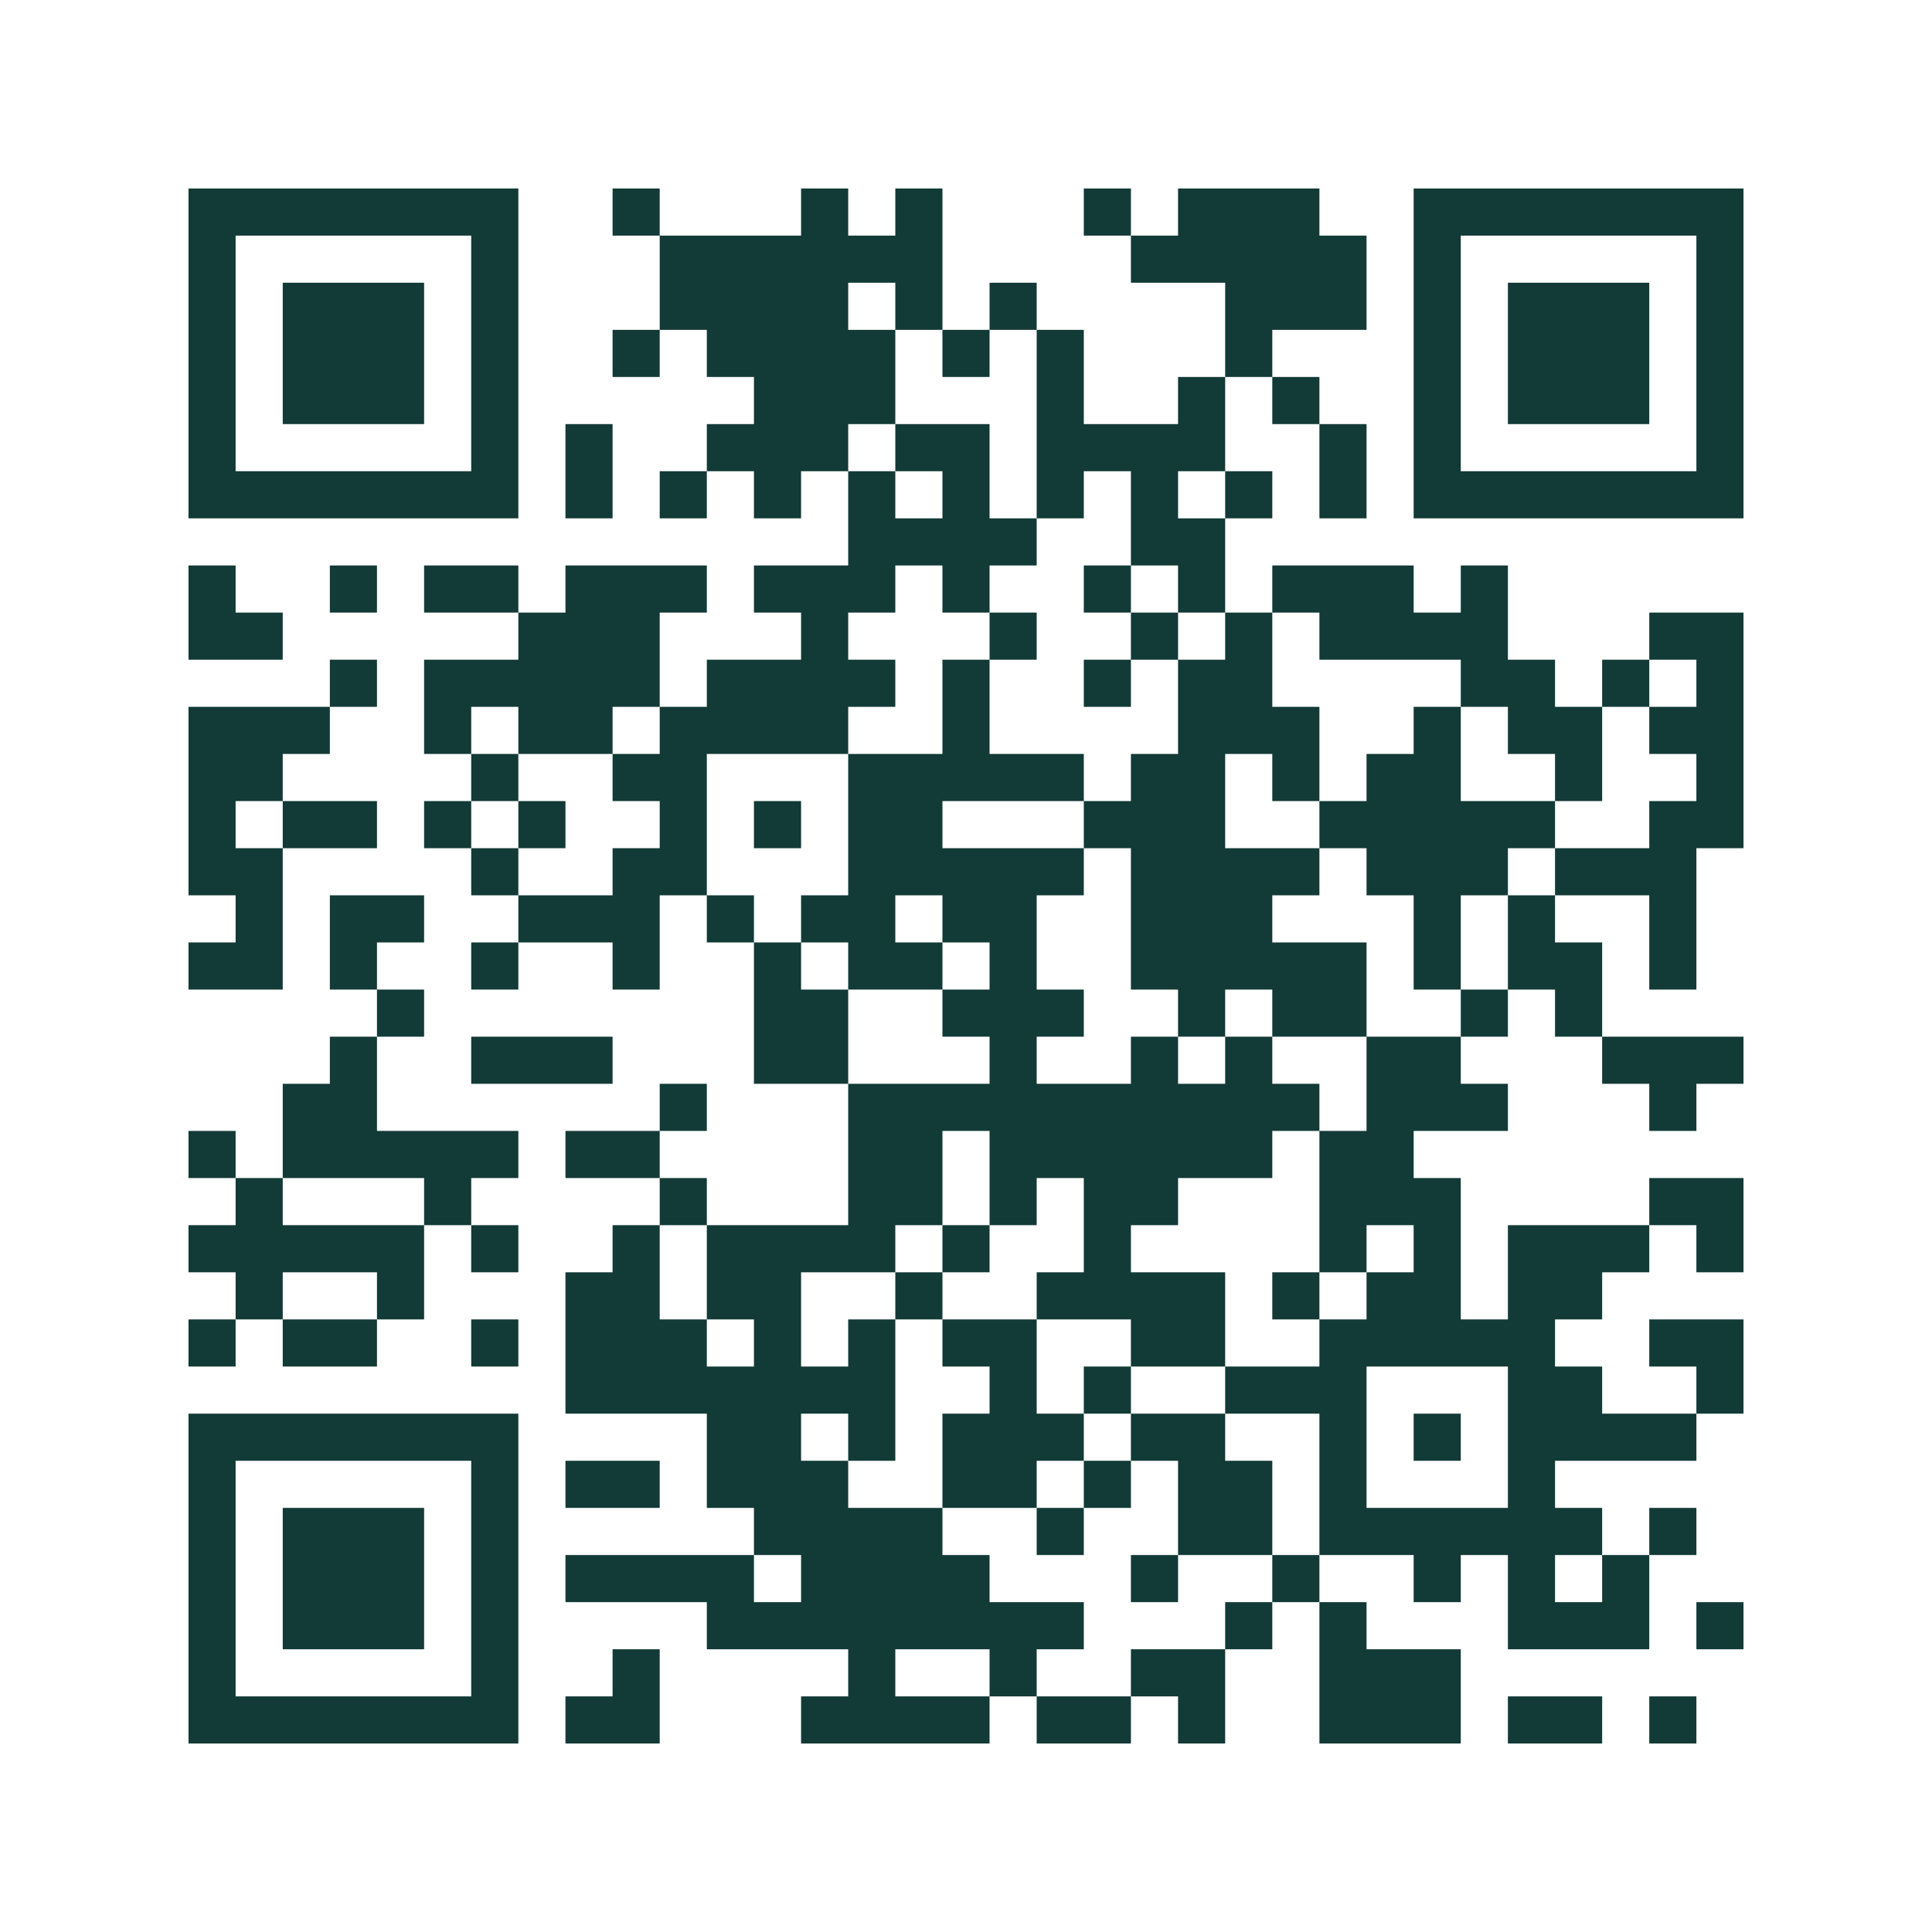
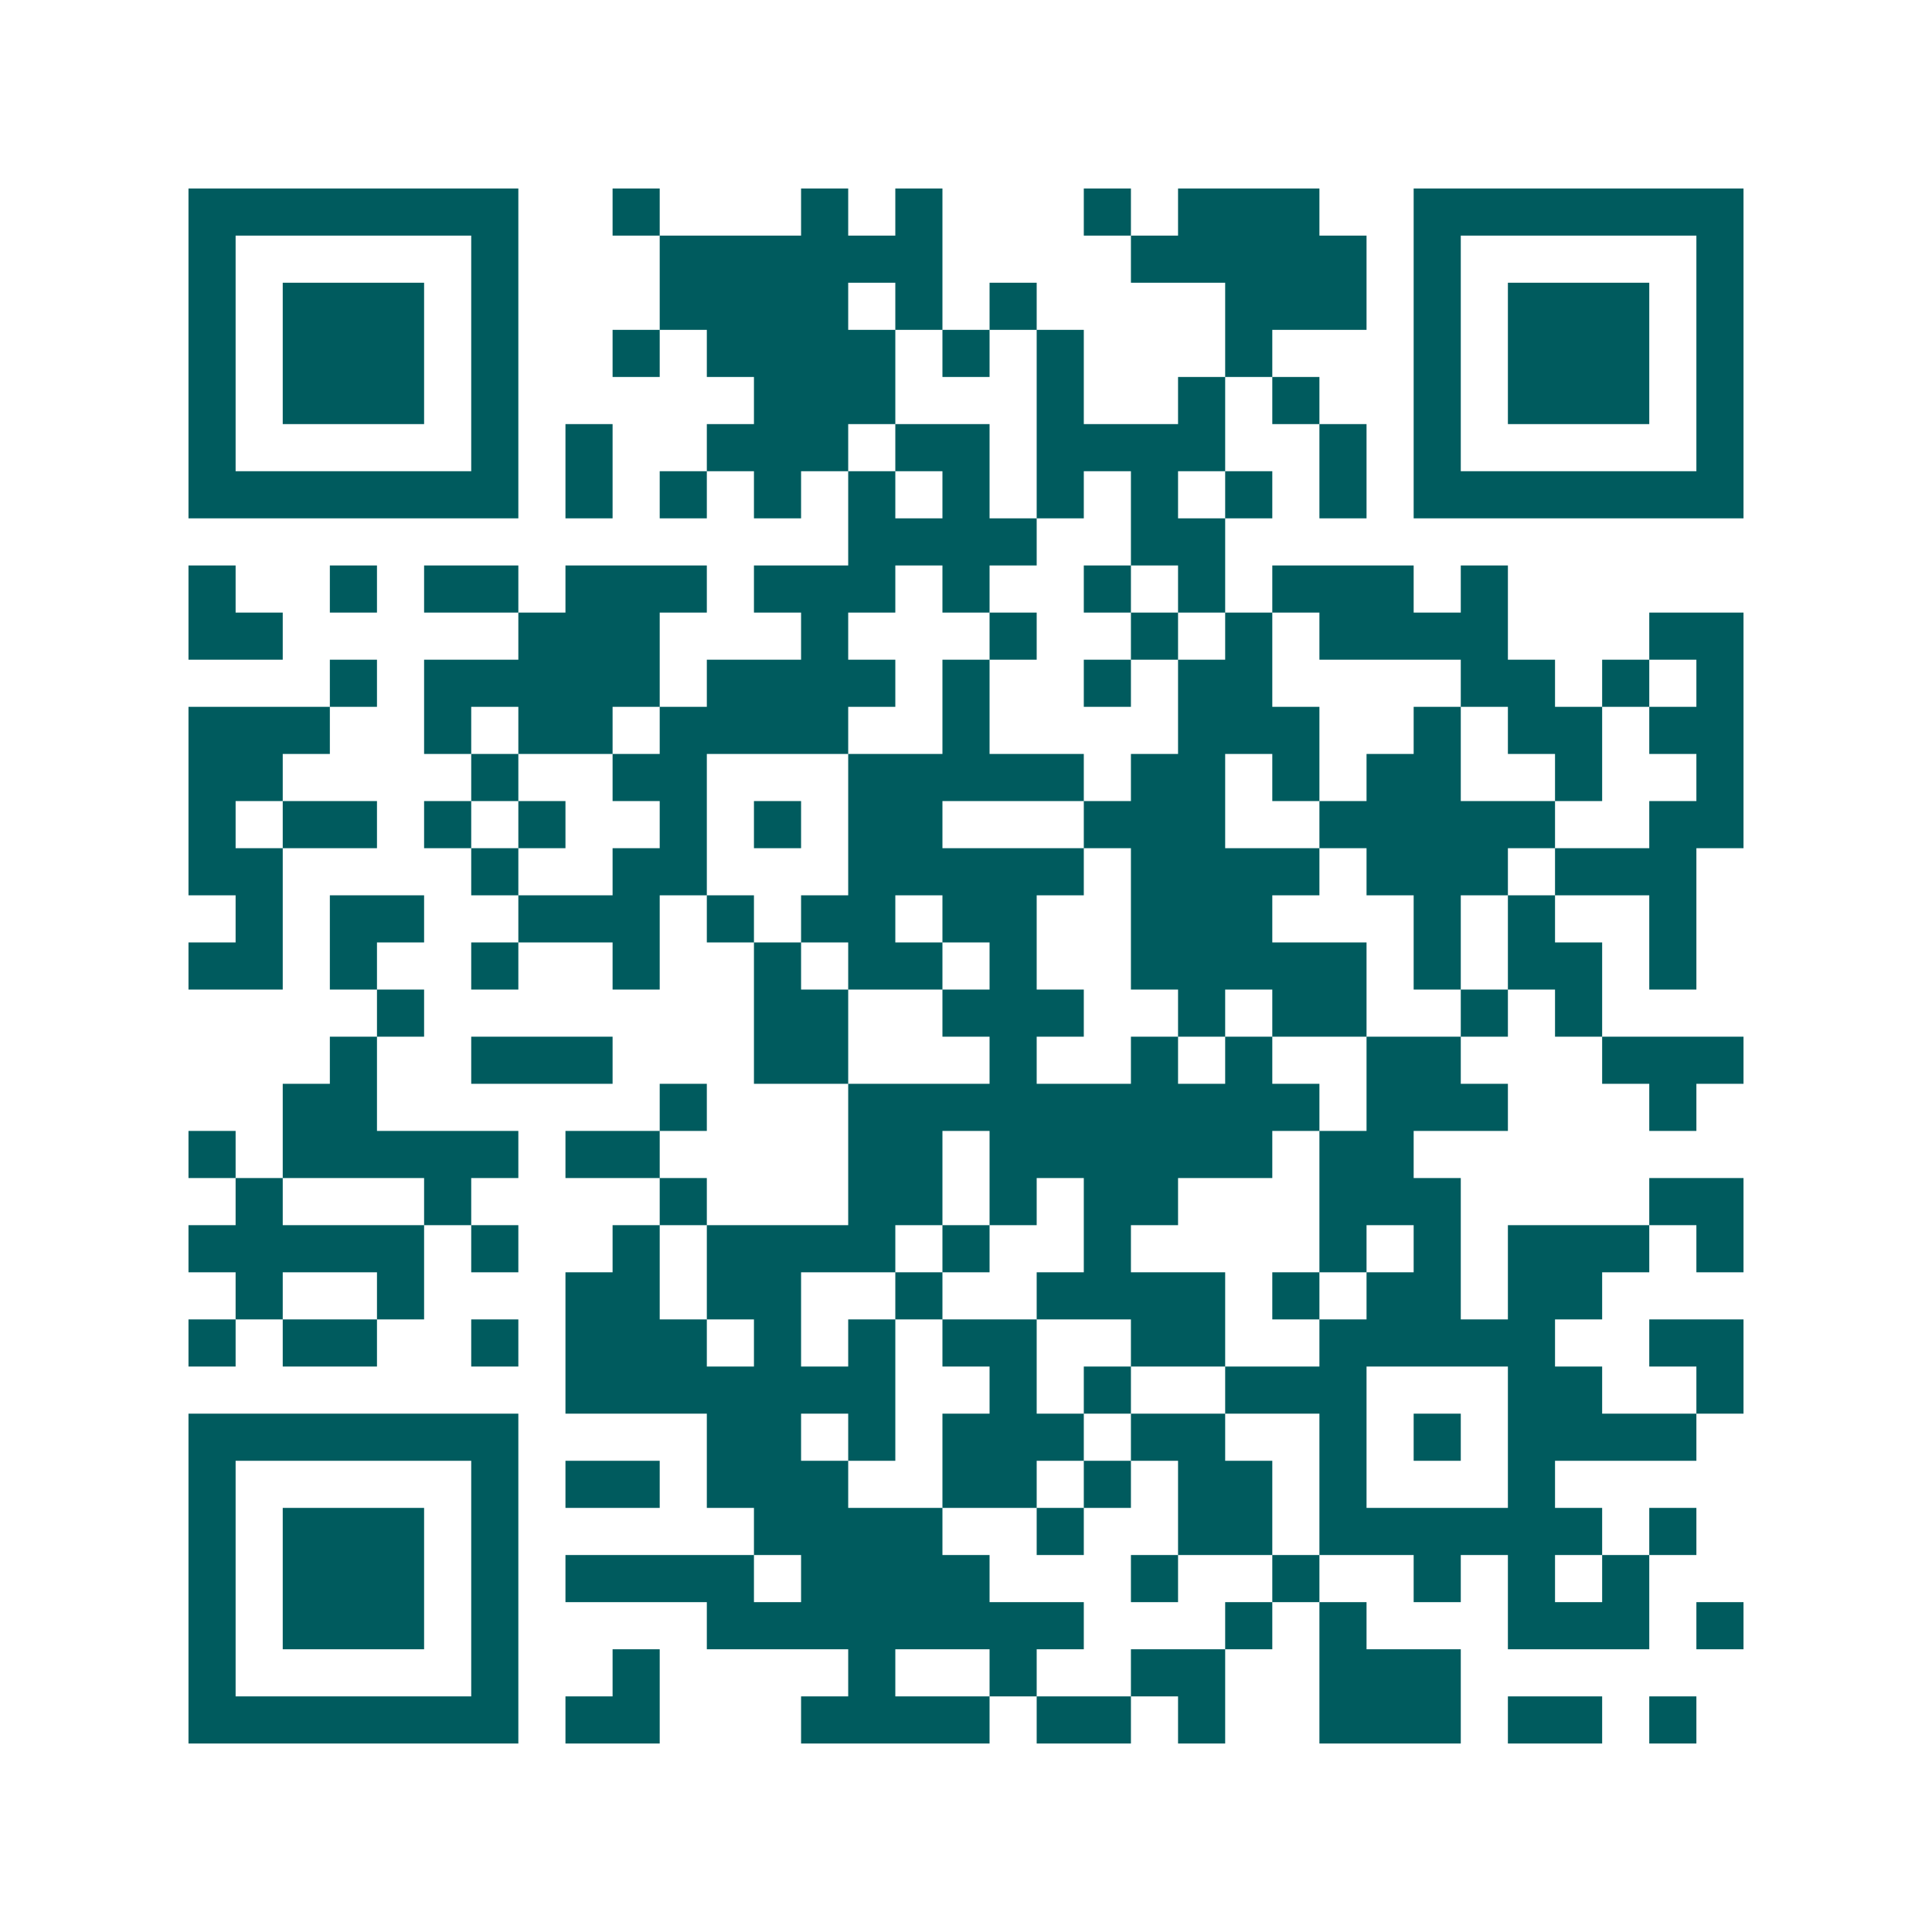
<svg xmlns="http://www.w3.org/2000/svg" width="41" height="41" class="segno">
  <path fill="#fff" d="M0 0h41v41h-41z" />
-   <path class="qrline" stroke="#123a36" d="M4 4.5h7m2 0h1m3 0h1m1 0h1m3 0h1m1 0h3m2 0h7m-33 1h1m5 0h1m3 0h6m4 0h5m1 0h1m5 0h1m-33 1h1m1 0h3m1 0h1m3 0h4m1 0h1m1 0h1m4 0h3m1 0h1m1 0h3m1 0h1m-33 1h1m1 0h3m1 0h1m2 0h1m1 0h4m1 0h1m1 0h1m3 0h1m3 0h1m1 0h3m1 0h1m-33 1h1m1 0h3m1 0h1m5 0h3m3 0h1m2 0h1m1 0h1m2 0h1m1 0h3m1 0h1m-33 1h1m5 0h1m1 0h1m2 0h3m1 0h2m1 0h4m2 0h1m1 0h1m5 0h1m-33 1h7m1 0h1m1 0h1m1 0h1m1 0h1m1 0h1m1 0h1m1 0h1m1 0h1m1 0h1m1 0h7m-19 1h4m2 0h2m-22 1h1m2 0h1m1 0h2m1 0h3m1 0h3m1 0h1m2 0h1m1 0h1m1 0h3m1 0h1m-28 1h2m5 0h3m3 0h1m3 0h1m2 0h1m1 0h1m1 0h4m3 0h2m-30 1h1m1 0h5m1 0h4m1 0h1m2 0h1m1 0h2m4 0h2m1 0h1m1 0h1m-33 1h3m2 0h1m1 0h2m1 0h4m2 0h1m4 0h3m2 0h1m1 0h2m1 0h2m-33 1h2m4 0h1m2 0h2m3 0h5m1 0h2m1 0h1m1 0h2m2 0h1m2 0h1m-33 1h1m1 0h2m1 0h1m1 0h1m2 0h1m1 0h1m1 0h2m3 0h3m2 0h5m2 0h2m-33 1h2m4 0h1m2 0h2m3 0h5m1 0h4m1 0h3m1 0h3m-31 1h1m1 0h2m2 0h3m1 0h1m1 0h2m1 0h2m2 0h3m3 0h1m1 0h1m2 0h1m-32 1h2m1 0h1m2 0h1m2 0h1m2 0h1m1 0h2m1 0h1m2 0h5m1 0h1m1 0h2m1 0h1m-28 1h1m7 0h2m2 0h3m2 0h1m1 0h2m2 0h1m1 0h1m-27 1h1m2 0h3m3 0h2m3 0h1m2 0h1m1 0h1m2 0h2m3 0h3m-31 1h2m6 0h1m3 0h10m1 0h3m3 0h1m-32 1h1m1 0h5m1 0h2m4 0h2m1 0h6m1 0h2m-25 1h1m3 0h1m4 0h1m3 0h2m1 0h1m1 0h2m3 0h3m4 0h2m-33 1h5m1 0h1m2 0h1m1 0h4m1 0h1m2 0h1m4 0h1m1 0h1m1 0h3m1 0h1m-32 1h1m2 0h1m3 0h2m1 0h2m2 0h1m2 0h4m1 0h1m1 0h2m1 0h2m-30 1h1m1 0h2m2 0h1m1 0h3m1 0h1m1 0h1m1 0h2m2 0h2m2 0h5m2 0h2m-25 1h7m2 0h1m1 0h1m2 0h3m3 0h2m2 0h1m-33 1h7m4 0h2m1 0h1m1 0h3m1 0h2m2 0h1m1 0h1m1 0h4m-32 1h1m5 0h1m1 0h2m1 0h3m2 0h2m1 0h1m1 0h2m1 0h1m3 0h1m-29 1h1m1 0h3m1 0h1m5 0h4m2 0h1m2 0h2m1 0h6m1 0h1m-32 1h1m1 0h3m1 0h1m1 0h4m1 0h4m3 0h1m2 0h1m2 0h1m1 0h1m1 0h1m-31 1h1m1 0h3m1 0h1m4 0h8m3 0h1m1 0h1m3 0h3m1 0h1m-33 1h1m5 0h1m2 0h1m4 0h1m2 0h1m2 0h2m2 0h3m-27 1h7m1 0h2m3 0h4m1 0h2m1 0h1m2 0h3m1 0h2m1 0h1" />
+   <path class="qrline" stroke="#005b5e" d="M4 4.5h7m2 0h1m3 0h1m1 0h1m3 0h1m1 0h3m2 0h7m-33 1h1m5 0h1m3 0h6m4 0h5m1 0h1m5 0h1m-33 1h1m1 0h3m1 0h1m3 0h4m1 0h1m1 0h1m4 0h3m1 0h1m1 0h3m1 0h1m-33 1h1m1 0h3m1 0h1m2 0h1m1 0h4m1 0h1m1 0h1m3 0h1m3 0h1m1 0h3m1 0h1m-33 1h1m1 0h3m1 0h1m5 0h3m3 0h1m2 0h1m1 0h1m2 0h1m1 0h3m1 0h1m-33 1h1m5 0h1m1 0h1m2 0h3m1 0h2m1 0h4m2 0h1m1 0h1m5 0h1m-33 1h7m1 0h1m1 0h1m1 0h1m1 0h1m1 0h1m1 0h1m1 0h1m1 0h1m1 0h1m1 0h7m-19 1h4m2 0h2m-22 1h1m2 0h1m1 0h2m1 0h3m1 0h3m1 0h1m2 0h1m1 0h1m1 0h3m1 0h1m-28 1h2m5 0h3m3 0h1m3 0h1m2 0h1m1 0h1m1 0h4m3 0h2m-30 1h1m1 0h5m1 0h4m1 0h1m2 0h1m1 0h2m4 0h2m1 0h1m1 0h1m-33 1h3m2 0h1m1 0h2m1 0h4m2 0h1m4 0h3m2 0h1m1 0h2m1 0h2m-33 1h2m4 0h1m2 0h2m3 0h5m1 0h2m1 0h1m1 0h2m2 0h1m2 0h1m-33 1h1m1 0h2m1 0h1m1 0h1m2 0h1m1 0h1m1 0h2m3 0h3m2 0h5m2 0h2m-33 1h2m4 0h1m2 0h2m3 0h5m1 0h4m1 0h3m1 0h3m-31 1h1m1 0h2m2 0h3m1 0h1m1 0h2m1 0h2m2 0h3m3 0h1m1 0h1m2 0h1m-32 1h2m1 0h1m2 0h1m2 0h1m2 0h1m1 0h2m1 0h1m2 0h5m1 0h1m1 0h2m1 0h1m-28 1h1m7 0h2m2 0h3m2 0h1m1 0h2m2 0h1m1 0h1m-27 1h1m2 0h3m3 0h2m3 0h1m2 0h1m1 0h1m2 0h2m3 0h3m-31 1h2m6 0h1m3 0h10m1 0h3m3 0h1m-32 1h1m1 0h5m1 0h2m4 0h2m1 0h6m1 0h2m-25 1h1m3 0h1m4 0h1m3 0h2m1 0h1m1 0h2m3 0h3m4 0h2m-33 1h5m1 0h1m2 0h1m1 0h4m1 0h1m2 0h1m4 0h1m1 0h1m1 0h3m1 0h1m-32 1h1m2 0h1m3 0h2m1 0h2m2 0h1m2 0h4m1 0h1m1 0h2m1 0h2m-30 1h1m1 0h2m2 0h1m1 0h3m1 0h1m1 0h1m1 0h2m2 0h2m2 0h5m2 0h2m-25 1h7m2 0h1m1 0h1m2 0h3m3 0h2m2 0h1m-33 1h7m4 0h2m1 0h1m1 0h3m1 0h2m2 0h1m1 0h1m1 0h4m-32 1h1m5 0h1m1 0h2m1 0h3m2 0h2m1 0h1m1 0h2m1 0h1m3 0h1m-29 1h1m1 0h3m1 0h1m5 0h4m2 0h1m2 0h2m1 0h6m1 0h1m-32 1h1m1 0h3m1 0h1m1 0h4m1 0h4m3 0h1m2 0h1m2 0h1m1 0h1m1 0h1m-31 1h1m1 0h3m1 0h1m4 0h8m3 0h1m1 0h1m3 0h3m1 0h1m-33 1h1m5 0h1m2 0h1m4 0h1m2 0h1m2 0h2m2 0h3m-27 1h7m1 0h2m3 0h4m1 0h2m1 0h1m2 0h3m1 0h2m1 0h1" />
</svg>
